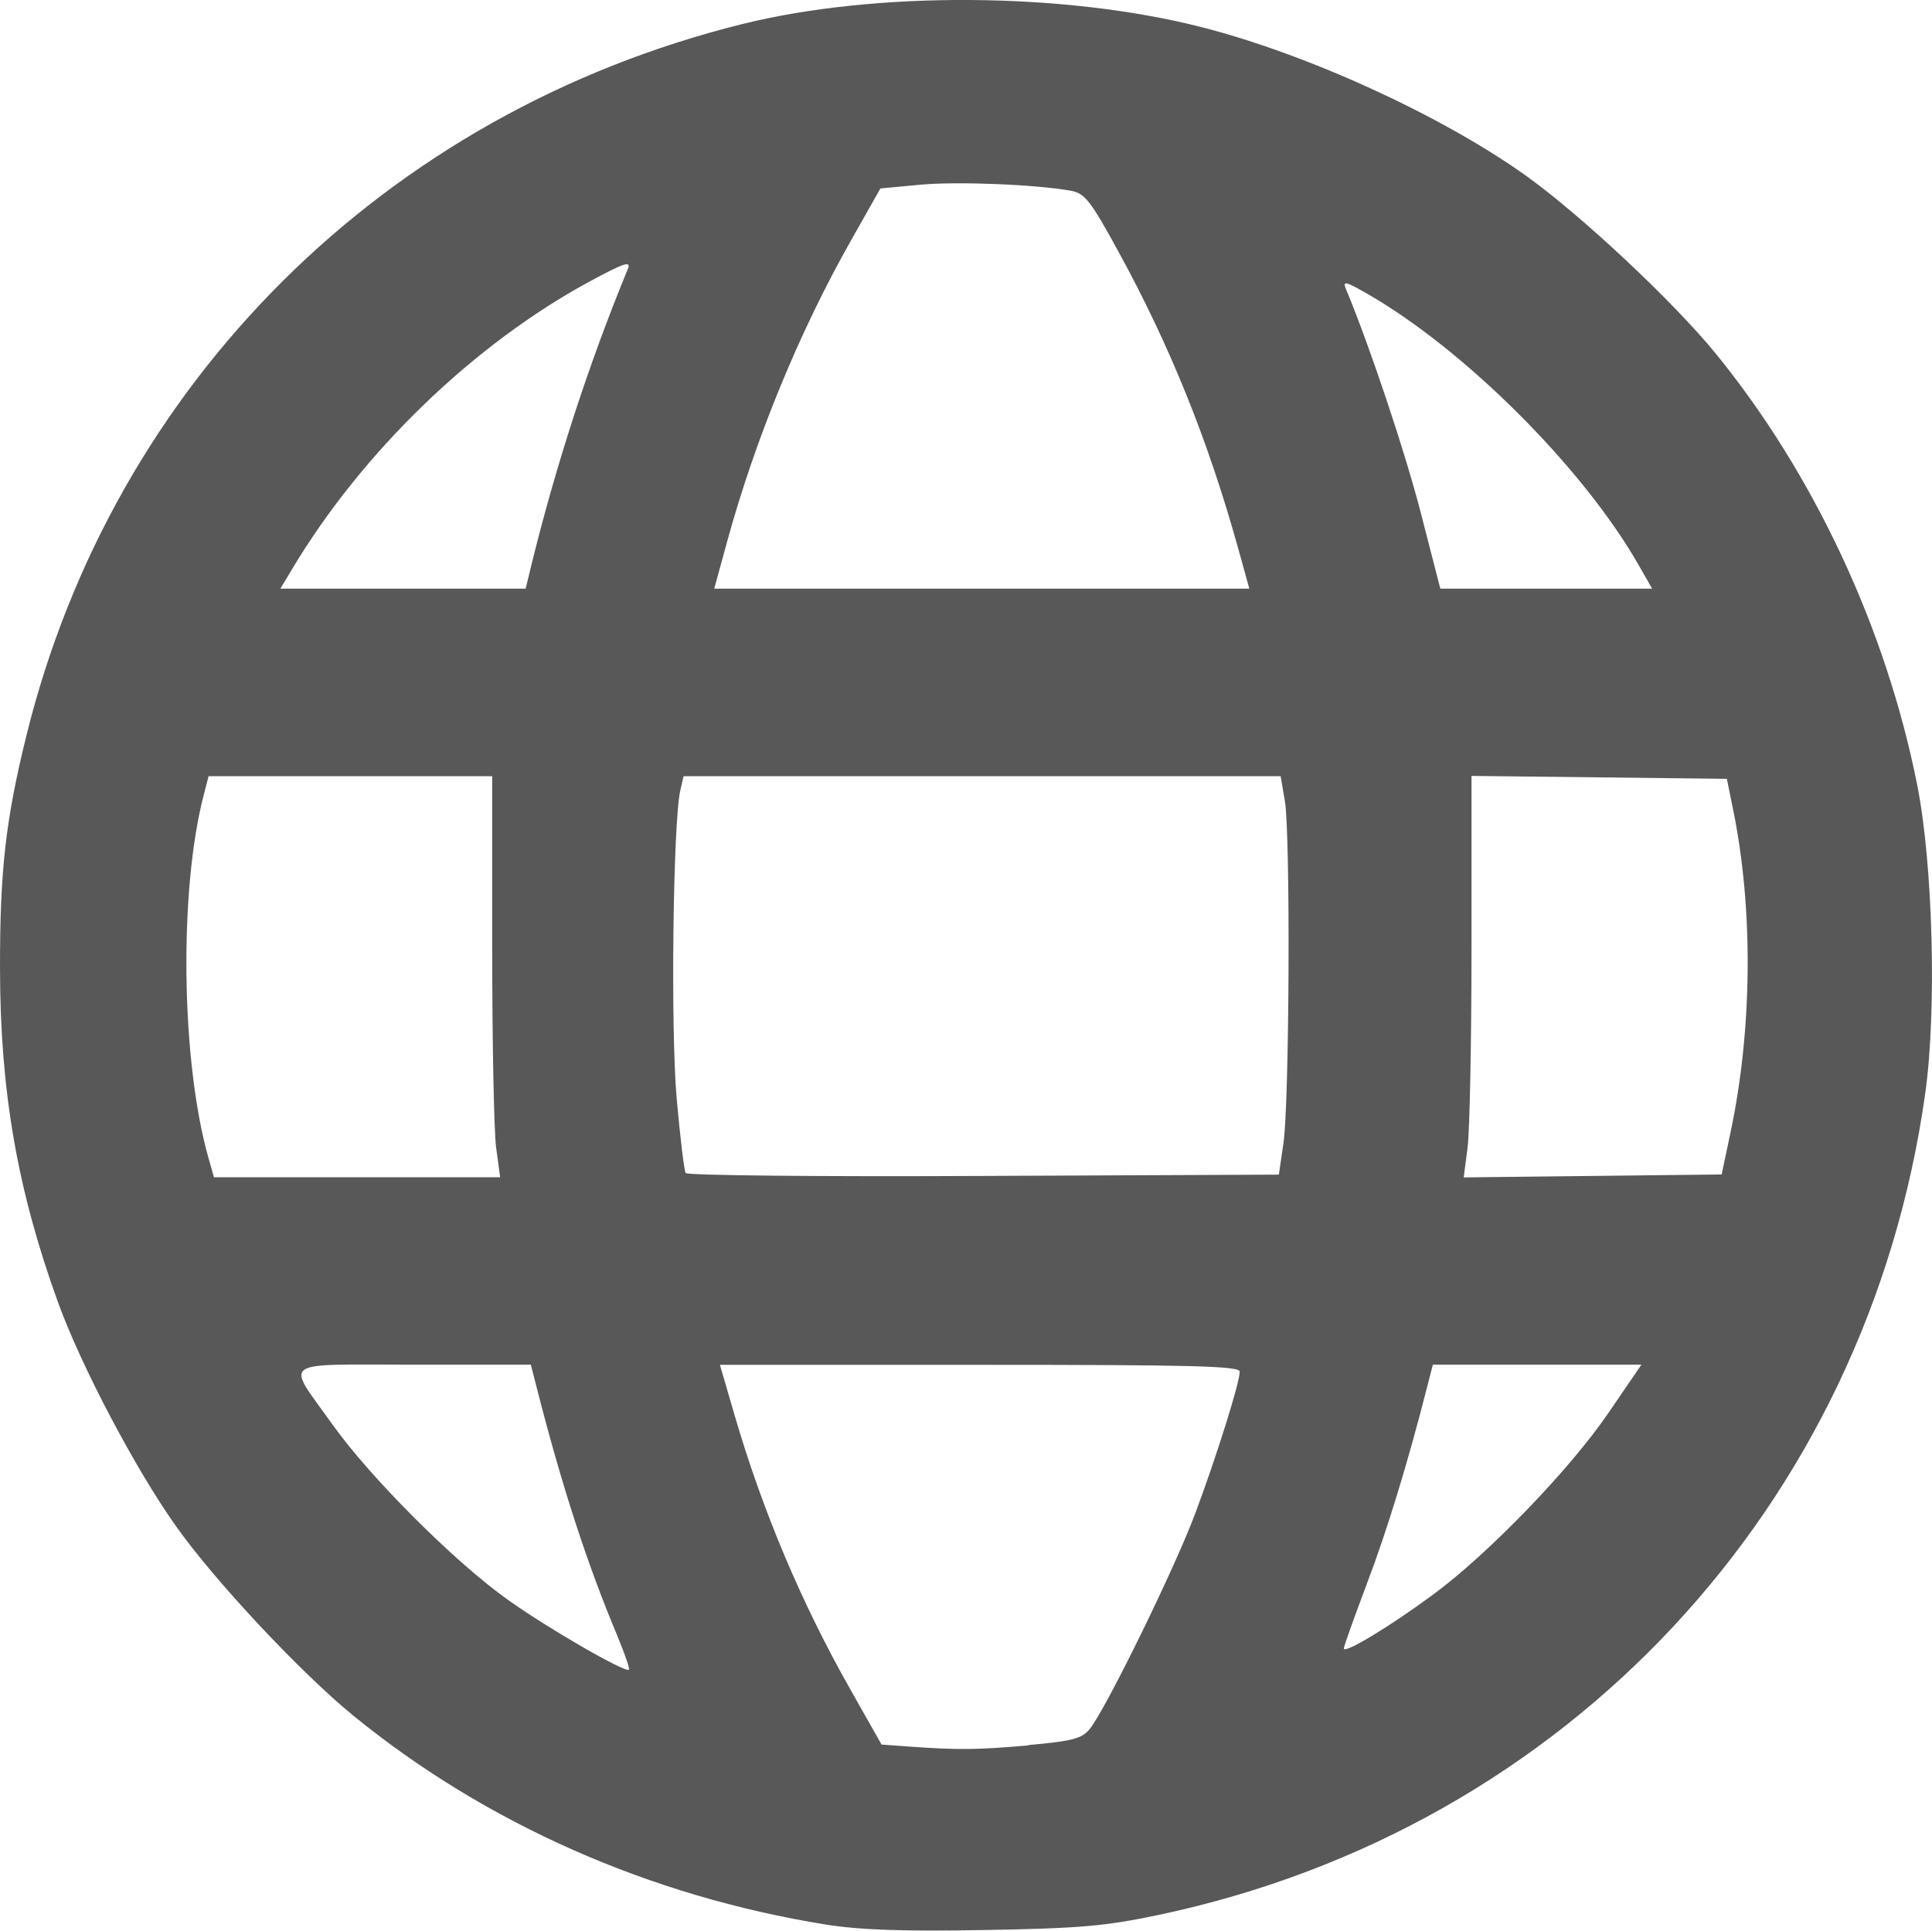
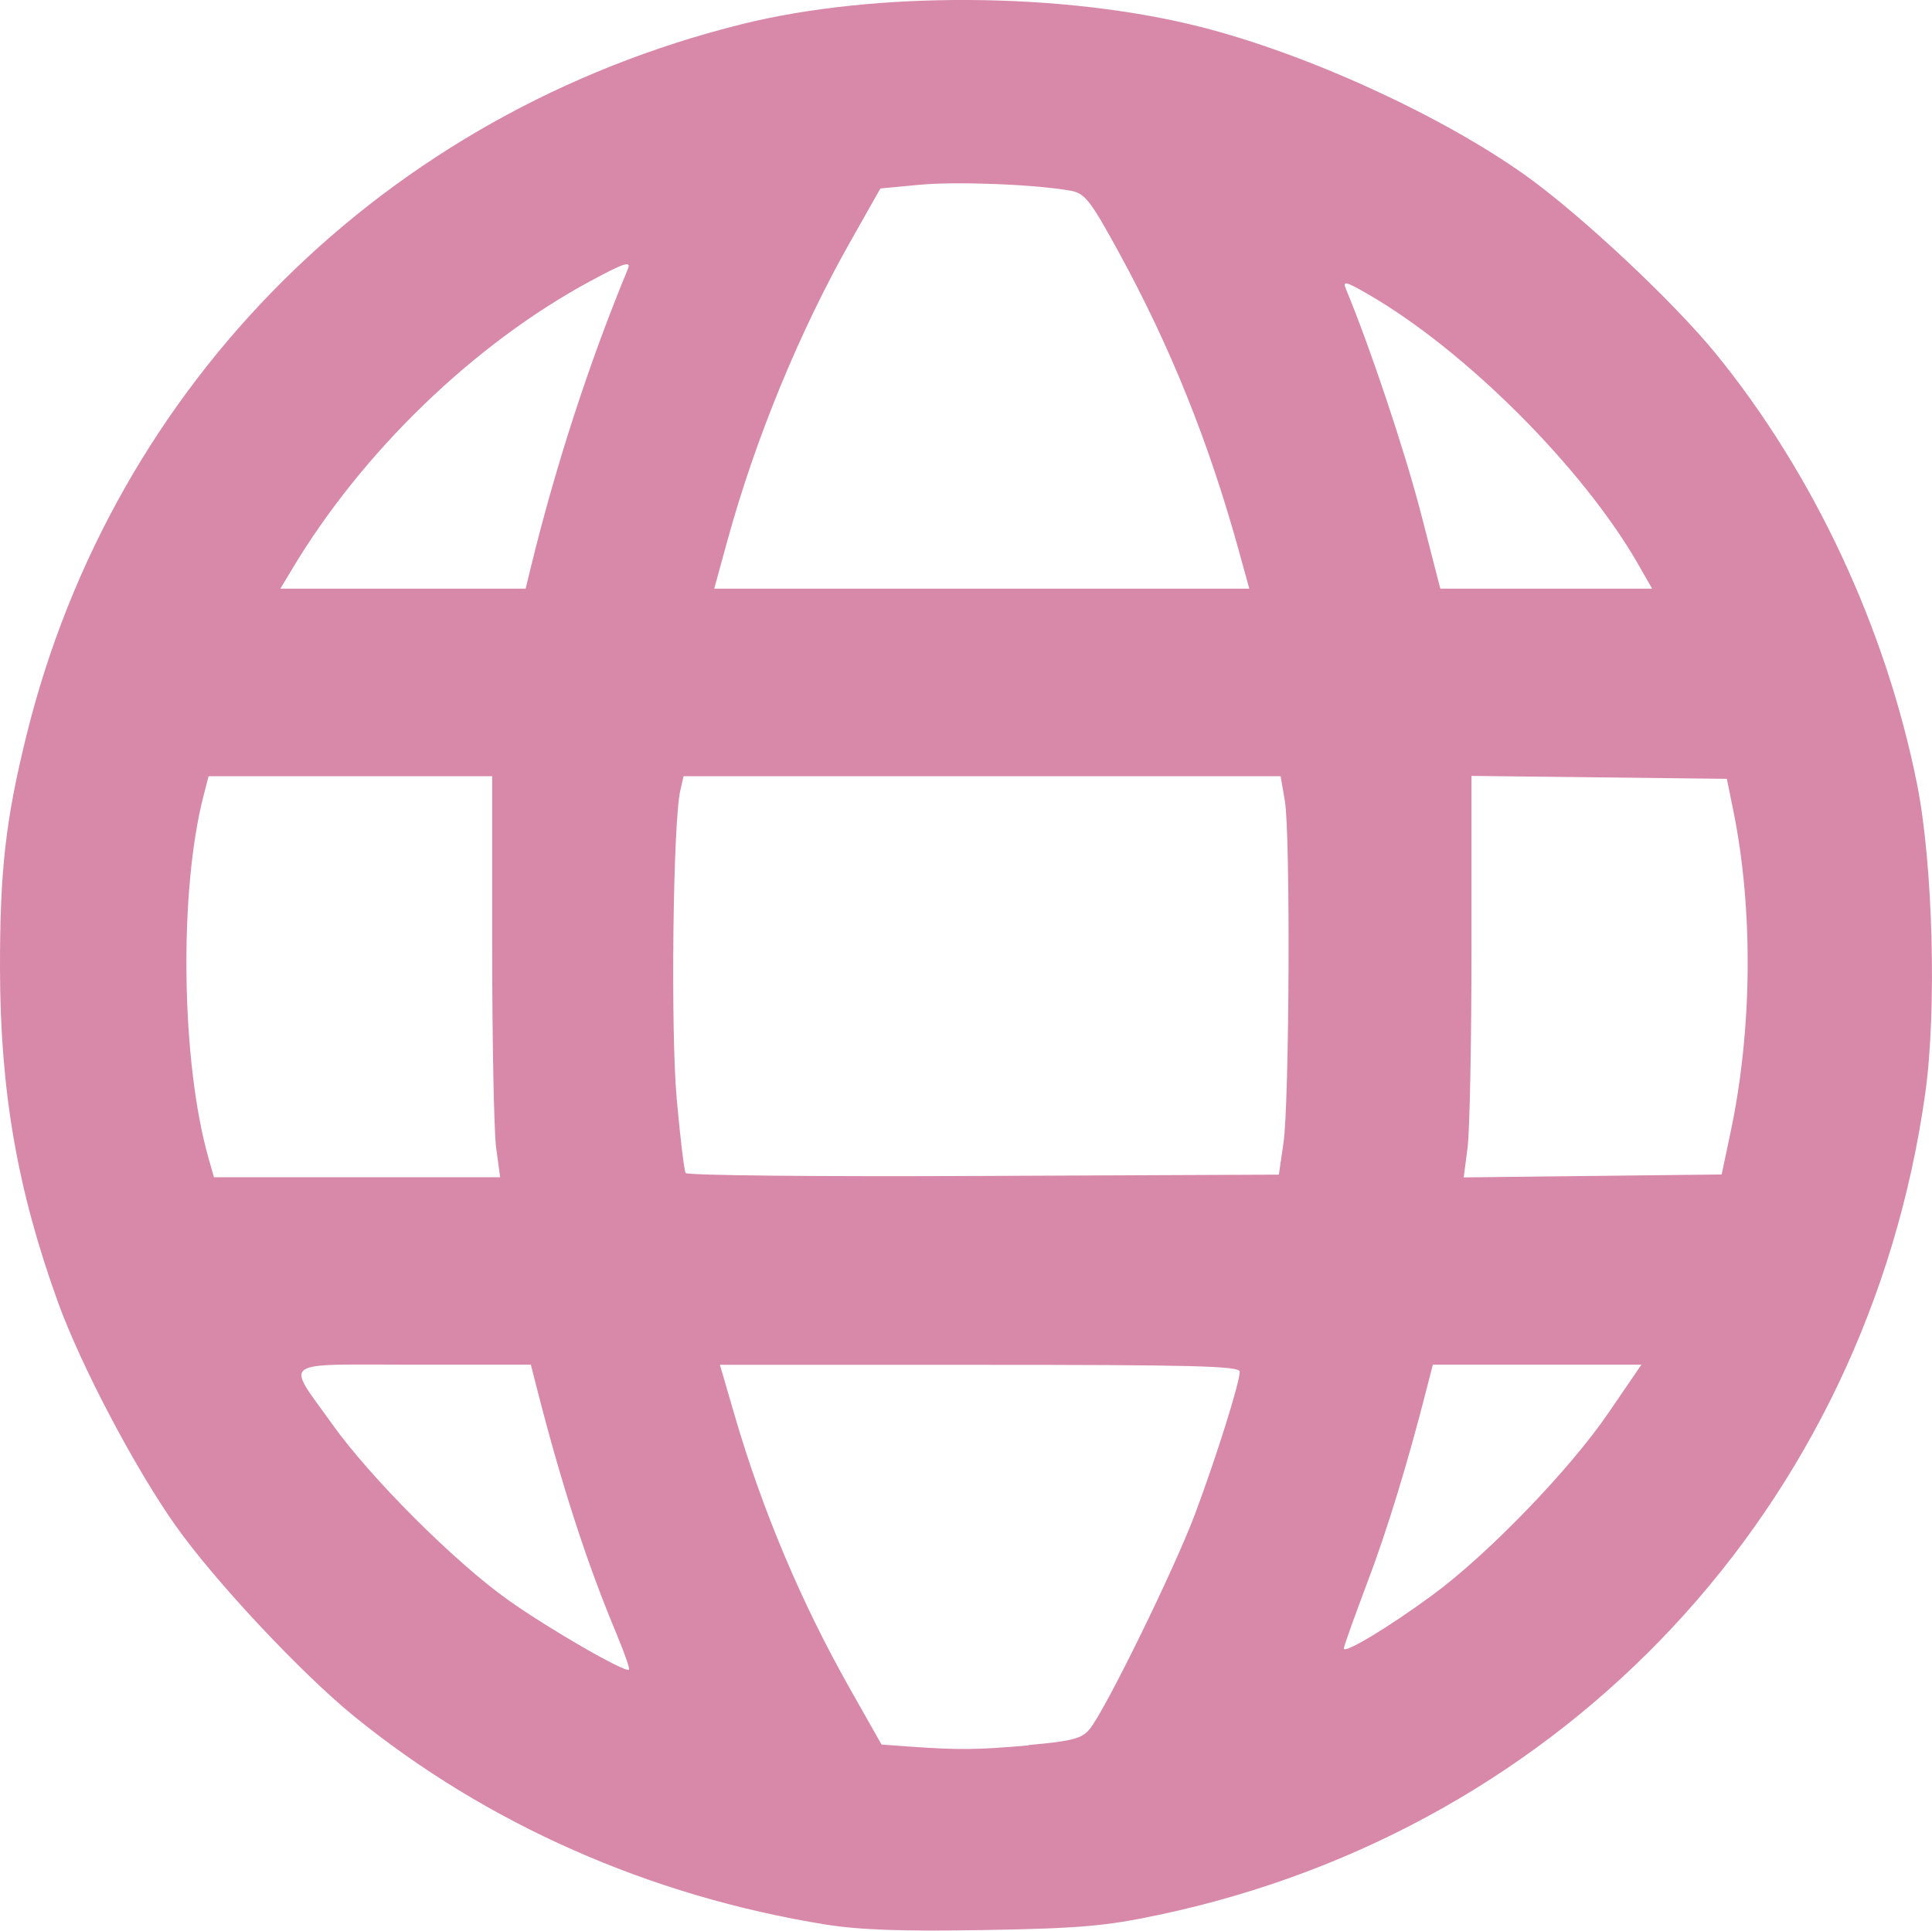
<svg xmlns="http://www.w3.org/2000/svg" width="44.952" height="44.927" viewBox="0 0 11.894 11.887" version="1.1" id="svg5">
  <defs id="defs2" />
  <g id="layer1" transform="translate(-0.5199334,-0.1488996)">
-     <path style="fill:#585858;stroke-width:0.032" d="M 5.602,11.998 C 4.519,11.823 3.512,11.378 2.695,10.712 2.371,10.447 1.843,9.884 1.603,9.545 1.353,9.193 1.019,8.559 0.877,8.167 0.627,7.476 0.521,6.868 0.52,6.113 0.519,5.508 0.555,5.194 0.683,4.676 1.219,2.505 2.891,0.843 5.089,0.297 5.91,0.093 7.065,0.1 7.91,0.314 8.565,0.48 9.394,0.859 9.915,1.231 10.255,1.475 10.819,2.003 11.082,2.325 c 0.604,0.741 1.048,1.691 1.24,2.652 0.098,0.49 0.122,1.397 0.05,1.906 -0.357,2.54 -2.208,4.524 -4.715,5.055 -0.329,0.07 -0.491,0.084 -1.077,0.094 -0.501,0.009 -0.768,-4.62e-4 -0.978,-0.034 z m 1.25,-1.105 c 0.269,-0.024 0.329,-0.04 0.376,-0.098 C 7.326,10.676 7.755,9.799 7.879,9.465 8.009,9.117 8.152,8.662 8.152,8.594 c 0,-0.035 -0.294,-0.042 -1.6,-0.042 H 4.952 l 0.092,0.316 c 0.171,0.584 0.409,1.149 0.709,1.679 l 0.194,0.343 0.164,0.012 c 0.312,0.022 0.422,0.021 0.741,-0.007 z M 4.322,10.224 C 4.136,9.783 3.977,9.293 3.823,8.688 L 3.788,8.551 H 3.064 c -0.837,0 -0.786,-0.037 -0.499,0.366 0.234,0.329 0.755,0.85 1.082,1.082 0.251,0.179 0.724,0.451 0.745,0.43 0.006,-0.006 -0.026,-0.099 -0.071,-0.206 z M 9.338,9.97 C 9.679,9.72 10.185,9.196 10.422,8.848 L 10.625,8.551 H 9.983 9.341 l -0.035,0.136 C 9.189,9.148 9.058,9.577 8.934,9.902 8.857,10.107 8.793,10.285 8.793,10.298 c 0,0.036 0.276,-0.13 0.545,-0.328 z M 3.574,7.213 C 3.561,7.111 3.55,6.556 3.55,5.978 V 4.928 l -0.873,5.5e-6 -0.873,4.5e-6 -0.031,0.12 C 1.621,5.636 1.635,6.684 1.803,7.277 l 0.034,0.12 h 0.881 0.881 z m 4.847,-0.024 c 0.037,-0.242 0.044,-1.904 0.009,-2.109 L 8.404,4.928 H 6.566 4.728 l -0.02,0.088 C 4.663,5.213 4.648,6.493 4.686,6.914 c 0.021,0.237 0.046,0.443 0.055,0.457 0.009,0.015 0.834,0.023 1.834,0.018 l 1.818,-0.008 z M 11.173,7.124 C 11.308,6.489 11.315,5.748 11.19,5.136 l -0.039,-0.192 -0.786,-0.009 -0.786,-0.009 v 1.051 c 0,0.578 -0.011,1.134 -0.024,1.236 l -0.024,0.185 0.794,-0.009 0.794,-0.009 z M 3.789,3.637 C 3.942,3.012 4.147,2.381 4.386,1.803 4.406,1.753 4.361,1.768 4.157,1.878 3.439,2.265 2.751,2.929 2.318,3.653 L 2.246,3.773 H 3.001 3.756 Z M 8.147,3.541 C 7.961,2.868 7.725,2.282 7.406,1.699 7.233,1.383 7.199,1.339 7.112,1.323 6.891,1.284 6.415,1.265 6.185,1.286 L 5.94,1.309 5.759,1.629 C 5.442,2.189 5.171,2.847 4.997,3.481 L 4.917,3.773 h 1.647 1.647 z m 2.457,0.08 C 10.263,3.027 9.538,2.303 8.94,1.959 8.801,1.879 8.784,1.876 8.807,1.931 8.955,2.286 9.172,2.937 9.268,3.311 l 0.119,0.462 0.652,9.58e-5 0.652,9.7e-5 z" id="path854" />
+     <path style="fill:#d888a9;stroke-width:0.032" d="M 5.602,11.998 C 4.519,11.823 3.512,11.378 2.695,10.712 2.371,10.447 1.843,9.884 1.603,9.545 1.353,9.193 1.019,8.559 0.877,8.167 0.627,7.476 0.521,6.868 0.52,6.113 0.519,5.508 0.555,5.194 0.683,4.676 1.219,2.505 2.891,0.843 5.089,0.297 5.91,0.093 7.065,0.1 7.91,0.314 8.565,0.48 9.394,0.859 9.915,1.231 10.255,1.475 10.819,2.003 11.082,2.325 c 0.604,0.741 1.048,1.691 1.24,2.652 0.098,0.49 0.122,1.397 0.05,1.906 -0.357,2.54 -2.208,4.524 -4.715,5.055 -0.329,0.07 -0.491,0.084 -1.077,0.094 -0.501,0.009 -0.768,-4.62e-4 -0.978,-0.034 z m 1.25,-1.105 c 0.269,-0.024 0.329,-0.04 0.376,-0.098 C 7.326,10.676 7.755,9.799 7.879,9.465 8.009,9.117 8.152,8.662 8.152,8.594 c 0,-0.035 -0.294,-0.042 -1.6,-0.042 H 4.952 l 0.092,0.316 c 0.171,0.584 0.409,1.149 0.709,1.679 l 0.194,0.343 0.164,0.012 c 0.312,0.022 0.422,0.021 0.741,-0.007 z M 4.322,10.224 C 4.136,9.783 3.977,9.293 3.823,8.688 L 3.788,8.551 H 3.064 c -0.837,0 -0.786,-0.037 -0.499,0.366 0.234,0.329 0.755,0.85 1.082,1.082 0.251,0.179 0.724,0.451 0.745,0.43 0.006,-0.006 -0.026,-0.099 -0.071,-0.206 z M 9.338,9.97 C 9.679,9.72 10.185,9.196 10.422,8.848 L 10.625,8.551 H 9.983 9.341 l -0.035,0.136 C 9.189,9.148 9.058,9.577 8.934,9.902 8.857,10.107 8.793,10.285 8.793,10.298 c 0,0.036 0.276,-0.13 0.545,-0.328 z M 3.574,7.213 C 3.561,7.111 3.55,6.556 3.55,5.978 V 4.928 l -0.873,5.5e-6 -0.873,4.5e-6 -0.031,0.12 C 1.621,5.636 1.635,6.684 1.803,7.277 l 0.034,0.12 h 0.881 0.881 z m 4.847,-0.024 c 0.037,-0.242 0.044,-1.904 0.009,-2.109 L 8.404,4.928 H 6.566 4.728 l -0.02,0.088 C 4.663,5.213 4.648,6.493 4.686,6.914 c 0.021,0.237 0.046,0.443 0.055,0.457 0.009,0.015 0.834,0.023 1.834,0.018 l 1.818,-0.008 z M 11.173,7.124 C 11.308,6.489 11.315,5.748 11.19,5.136 l -0.039,-0.192 -0.786,-0.009 -0.786,-0.009 v 1.051 c 0,0.578 -0.011,1.134 -0.024,1.236 l -0.024,0.185 0.794,-0.009 0.794,-0.009 z M 3.789,3.637 C 3.942,3.012 4.147,2.381 4.386,1.803 4.406,1.753 4.361,1.768 4.157,1.878 3.439,2.265 2.751,2.929 2.318,3.653 L 2.246,3.773 H 3.001 3.756 Z M 8.147,3.541 C 7.961,2.868 7.725,2.282 7.406,1.699 7.233,1.383 7.199,1.339 7.112,1.323 6.891,1.284 6.415,1.265 6.185,1.286 L 5.94,1.309 5.759,1.629 C 5.442,2.189 5.171,2.847 4.997,3.481 L 4.917,3.773 h 1.647 1.647 z m 2.457,0.08 C 10.263,3.027 9.538,2.303 8.94,1.959 8.801,1.879 8.784,1.876 8.807,1.931 8.955,2.286 9.172,2.937 9.268,3.311 l 0.119,0.462 0.652,9.58e-5 0.652,9.7e-5 z" id="path854" />
  </g>
</svg>
